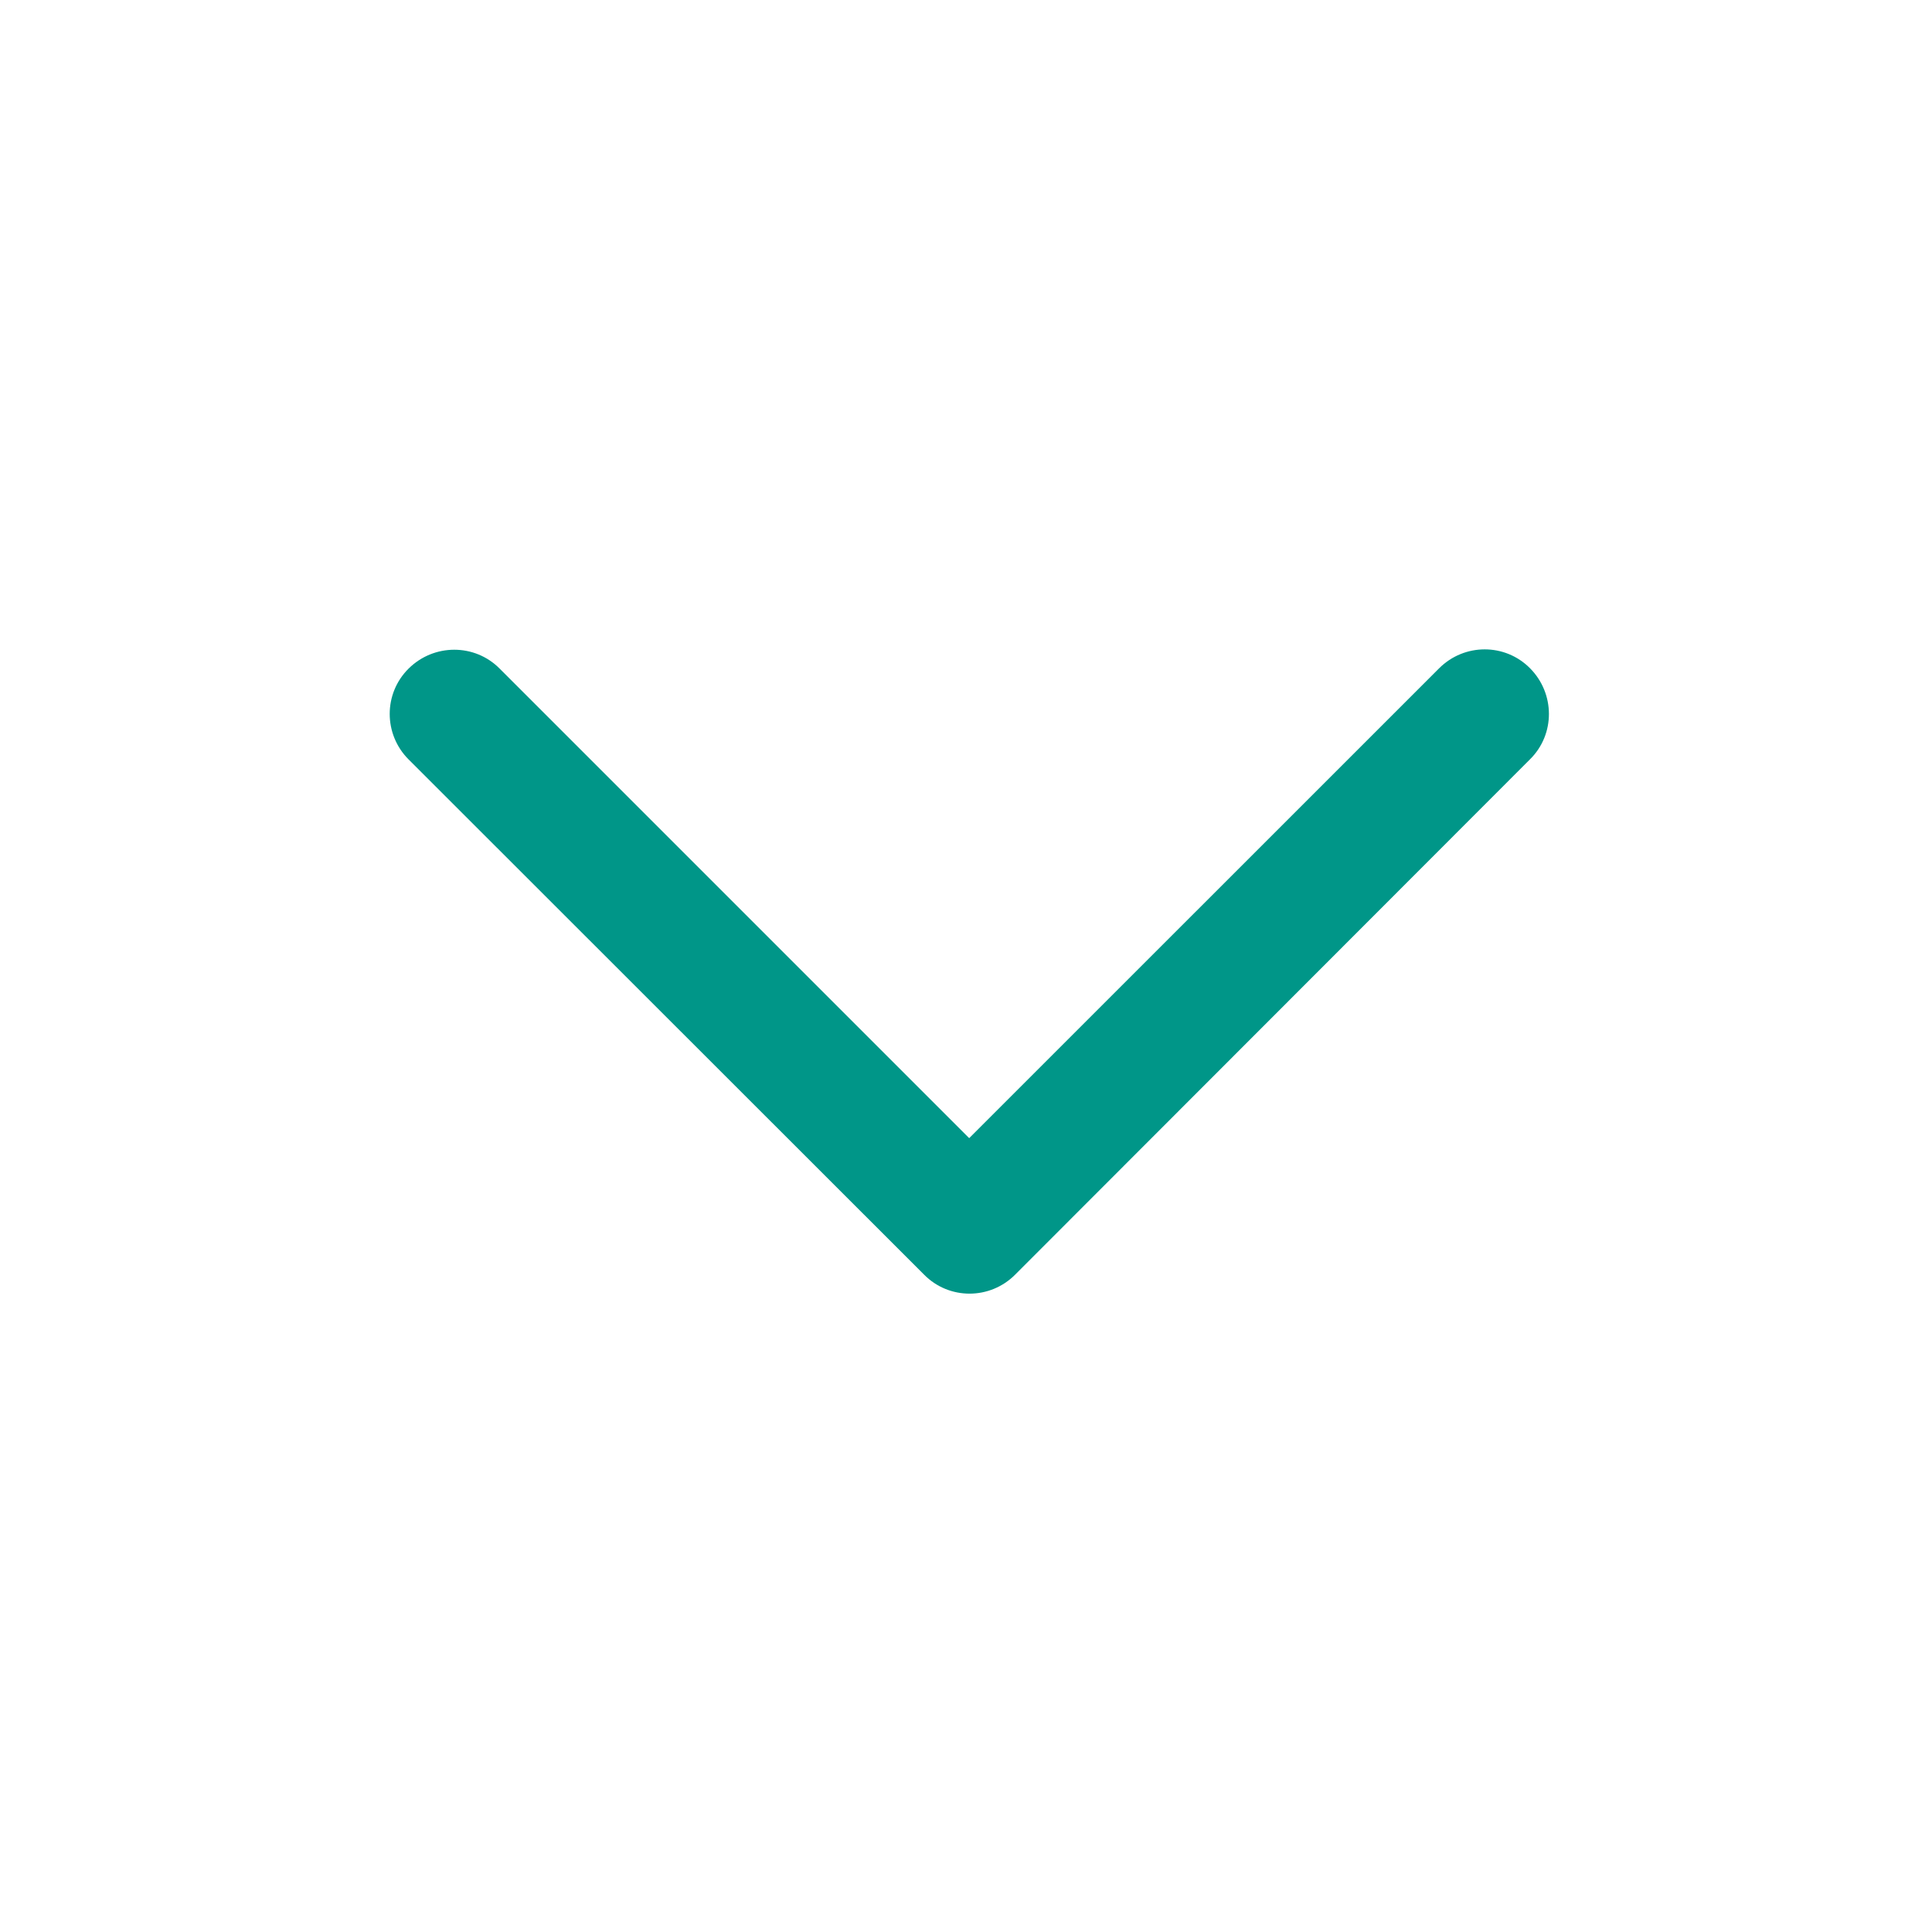
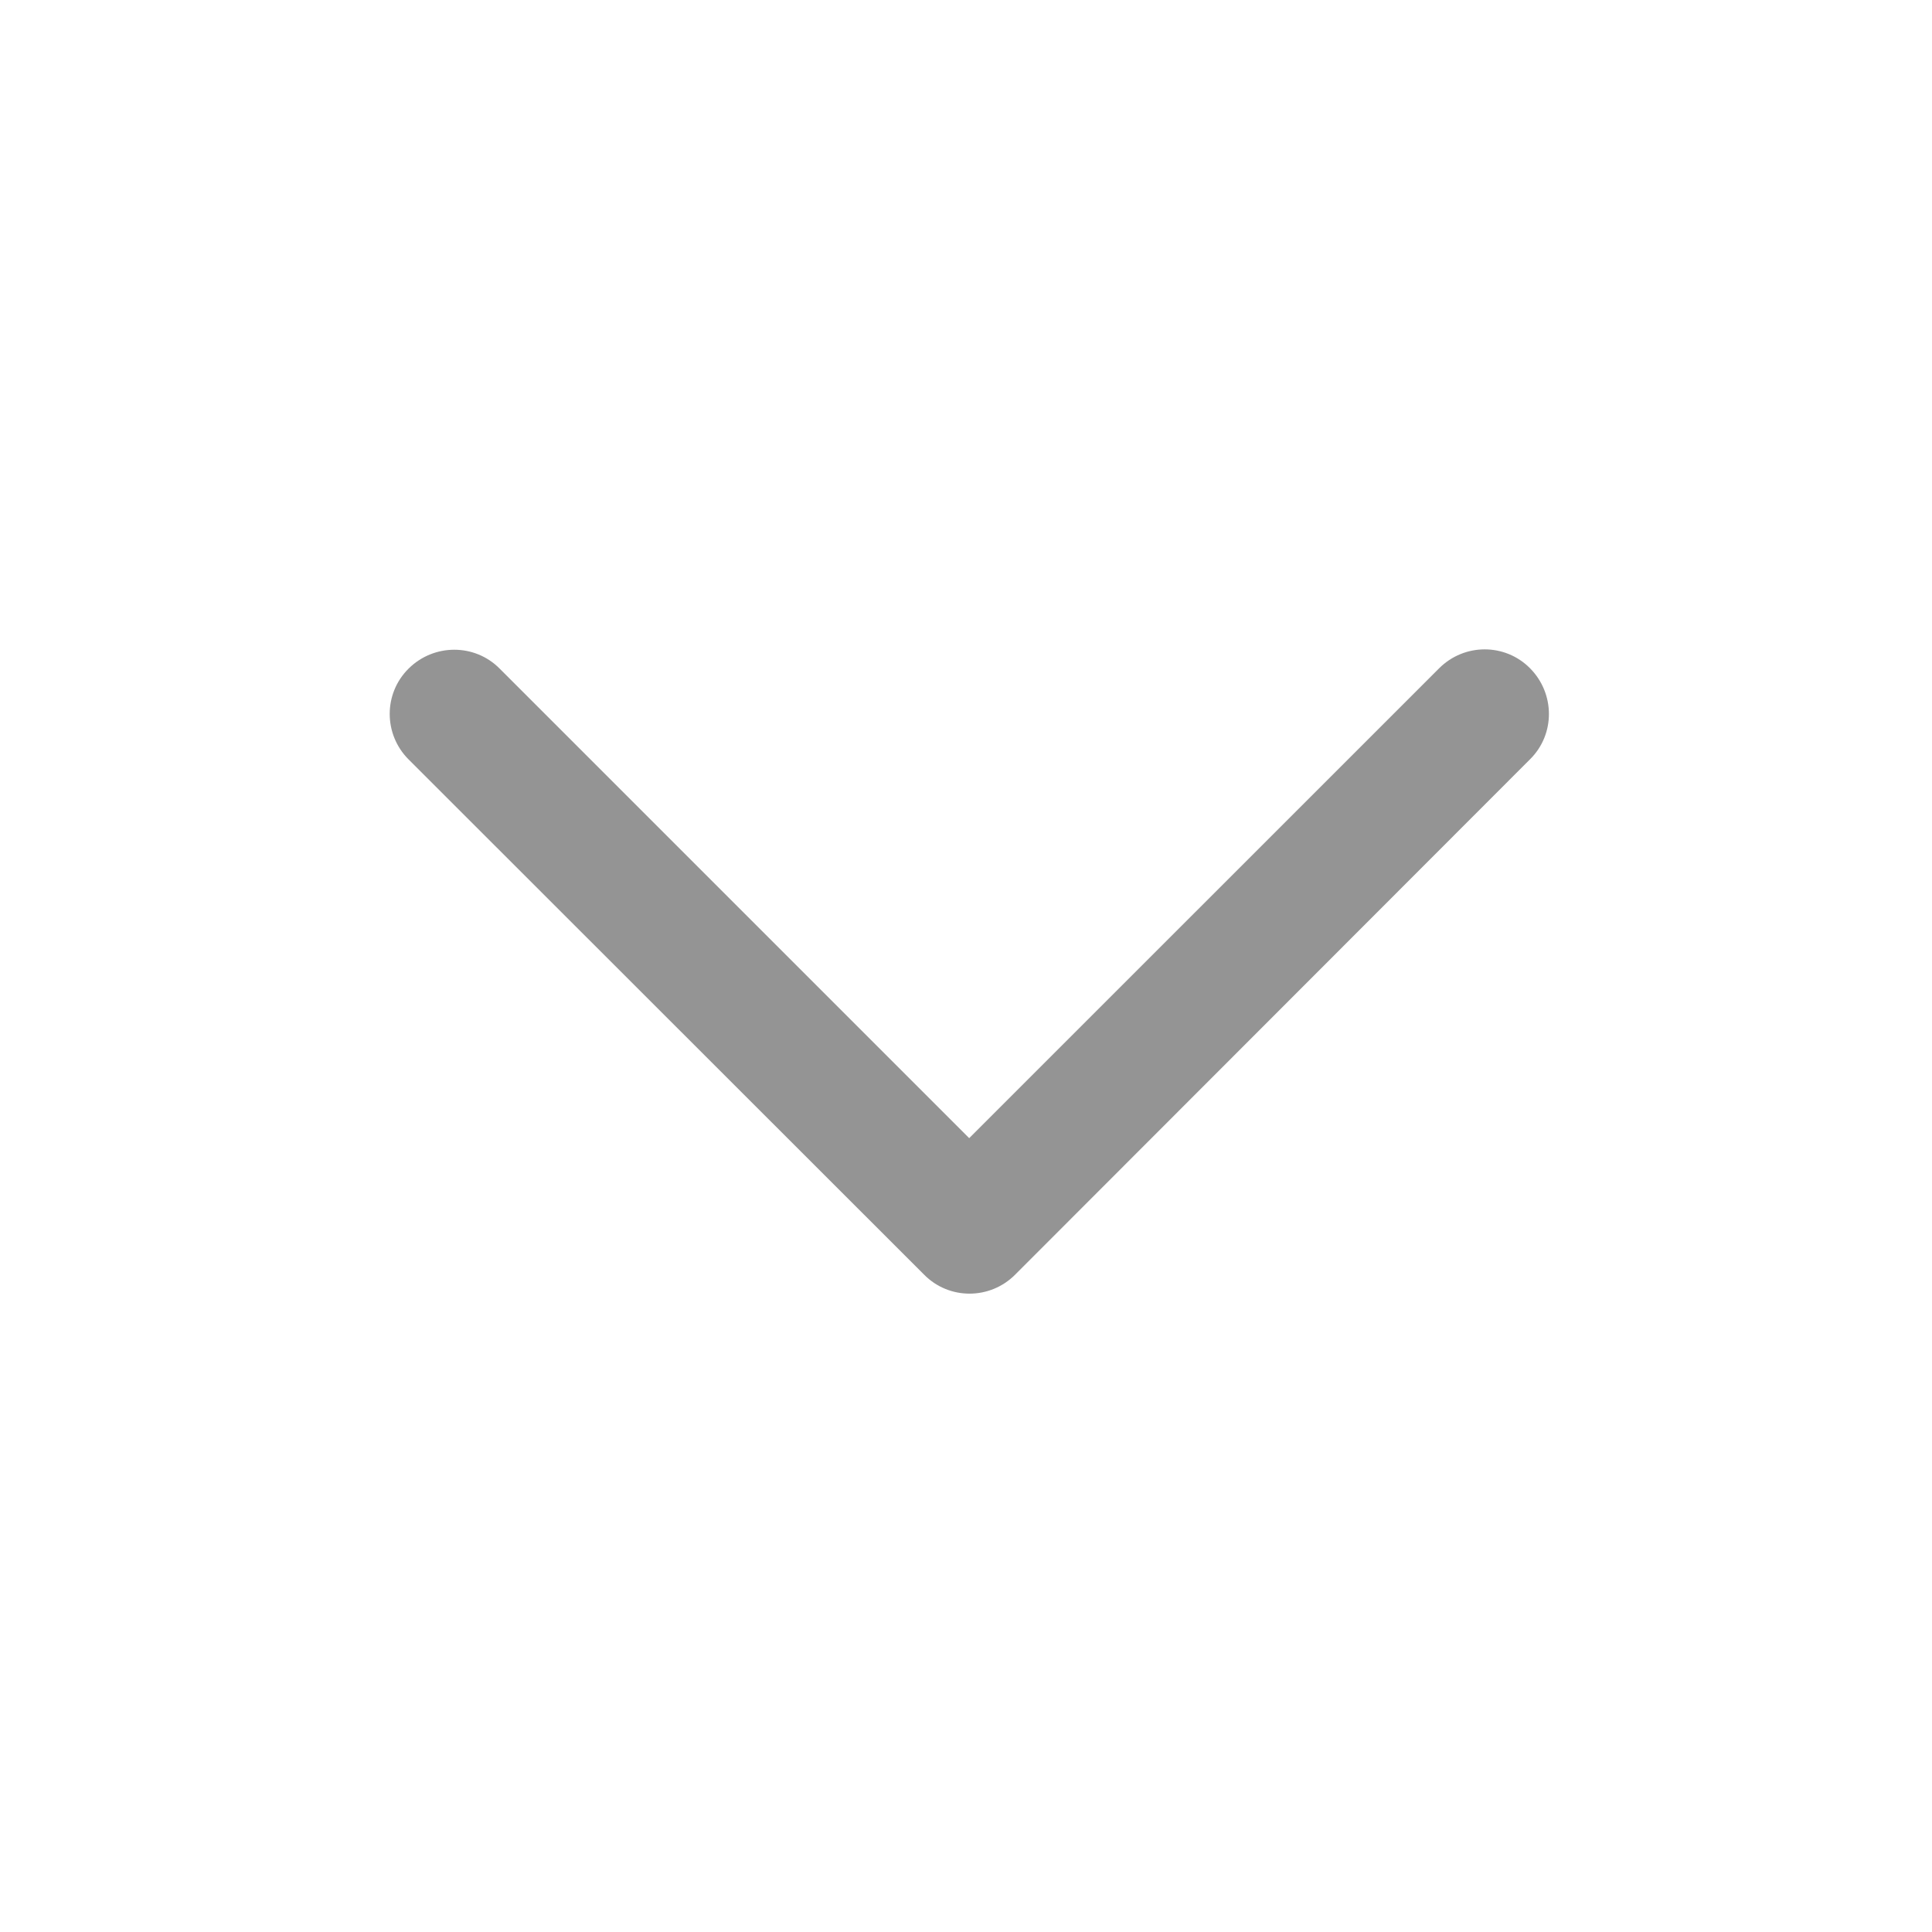
<svg xmlns="http://www.w3.org/2000/svg" width="20" height="20" viewBox="0 0 20 20" fill="none">
-   <path d="M10.508 13.196C10.247 13.457 9.825 13.457 9.567 13.196L4.23 7.862C3.969 7.601 3.969 7.179 4.23 6.921C4.491 6.662 4.913 6.66 5.172 6.921L10.033 11.782L14.898 6.918C15.159 6.657 15.581 6.657 15.839 6.918C16.098 7.179 16.101 7.601 15.839 7.86L10.508 13.196Z" fill="#009688" />
+   <path d="M10.508 13.196C10.247 13.457 9.825 13.457 9.567 13.196L4.23 7.862C3.969 7.601 3.969 7.179 4.23 6.921C4.491 6.662 4.913 6.66 5.172 6.921L10.033 11.782L14.898 6.918C15.159 6.657 15.581 6.657 15.839 6.918C16.098 7.179 16.101 7.601 15.839 7.86L10.508 13.196Z" fill="#949494" />
</svg>
